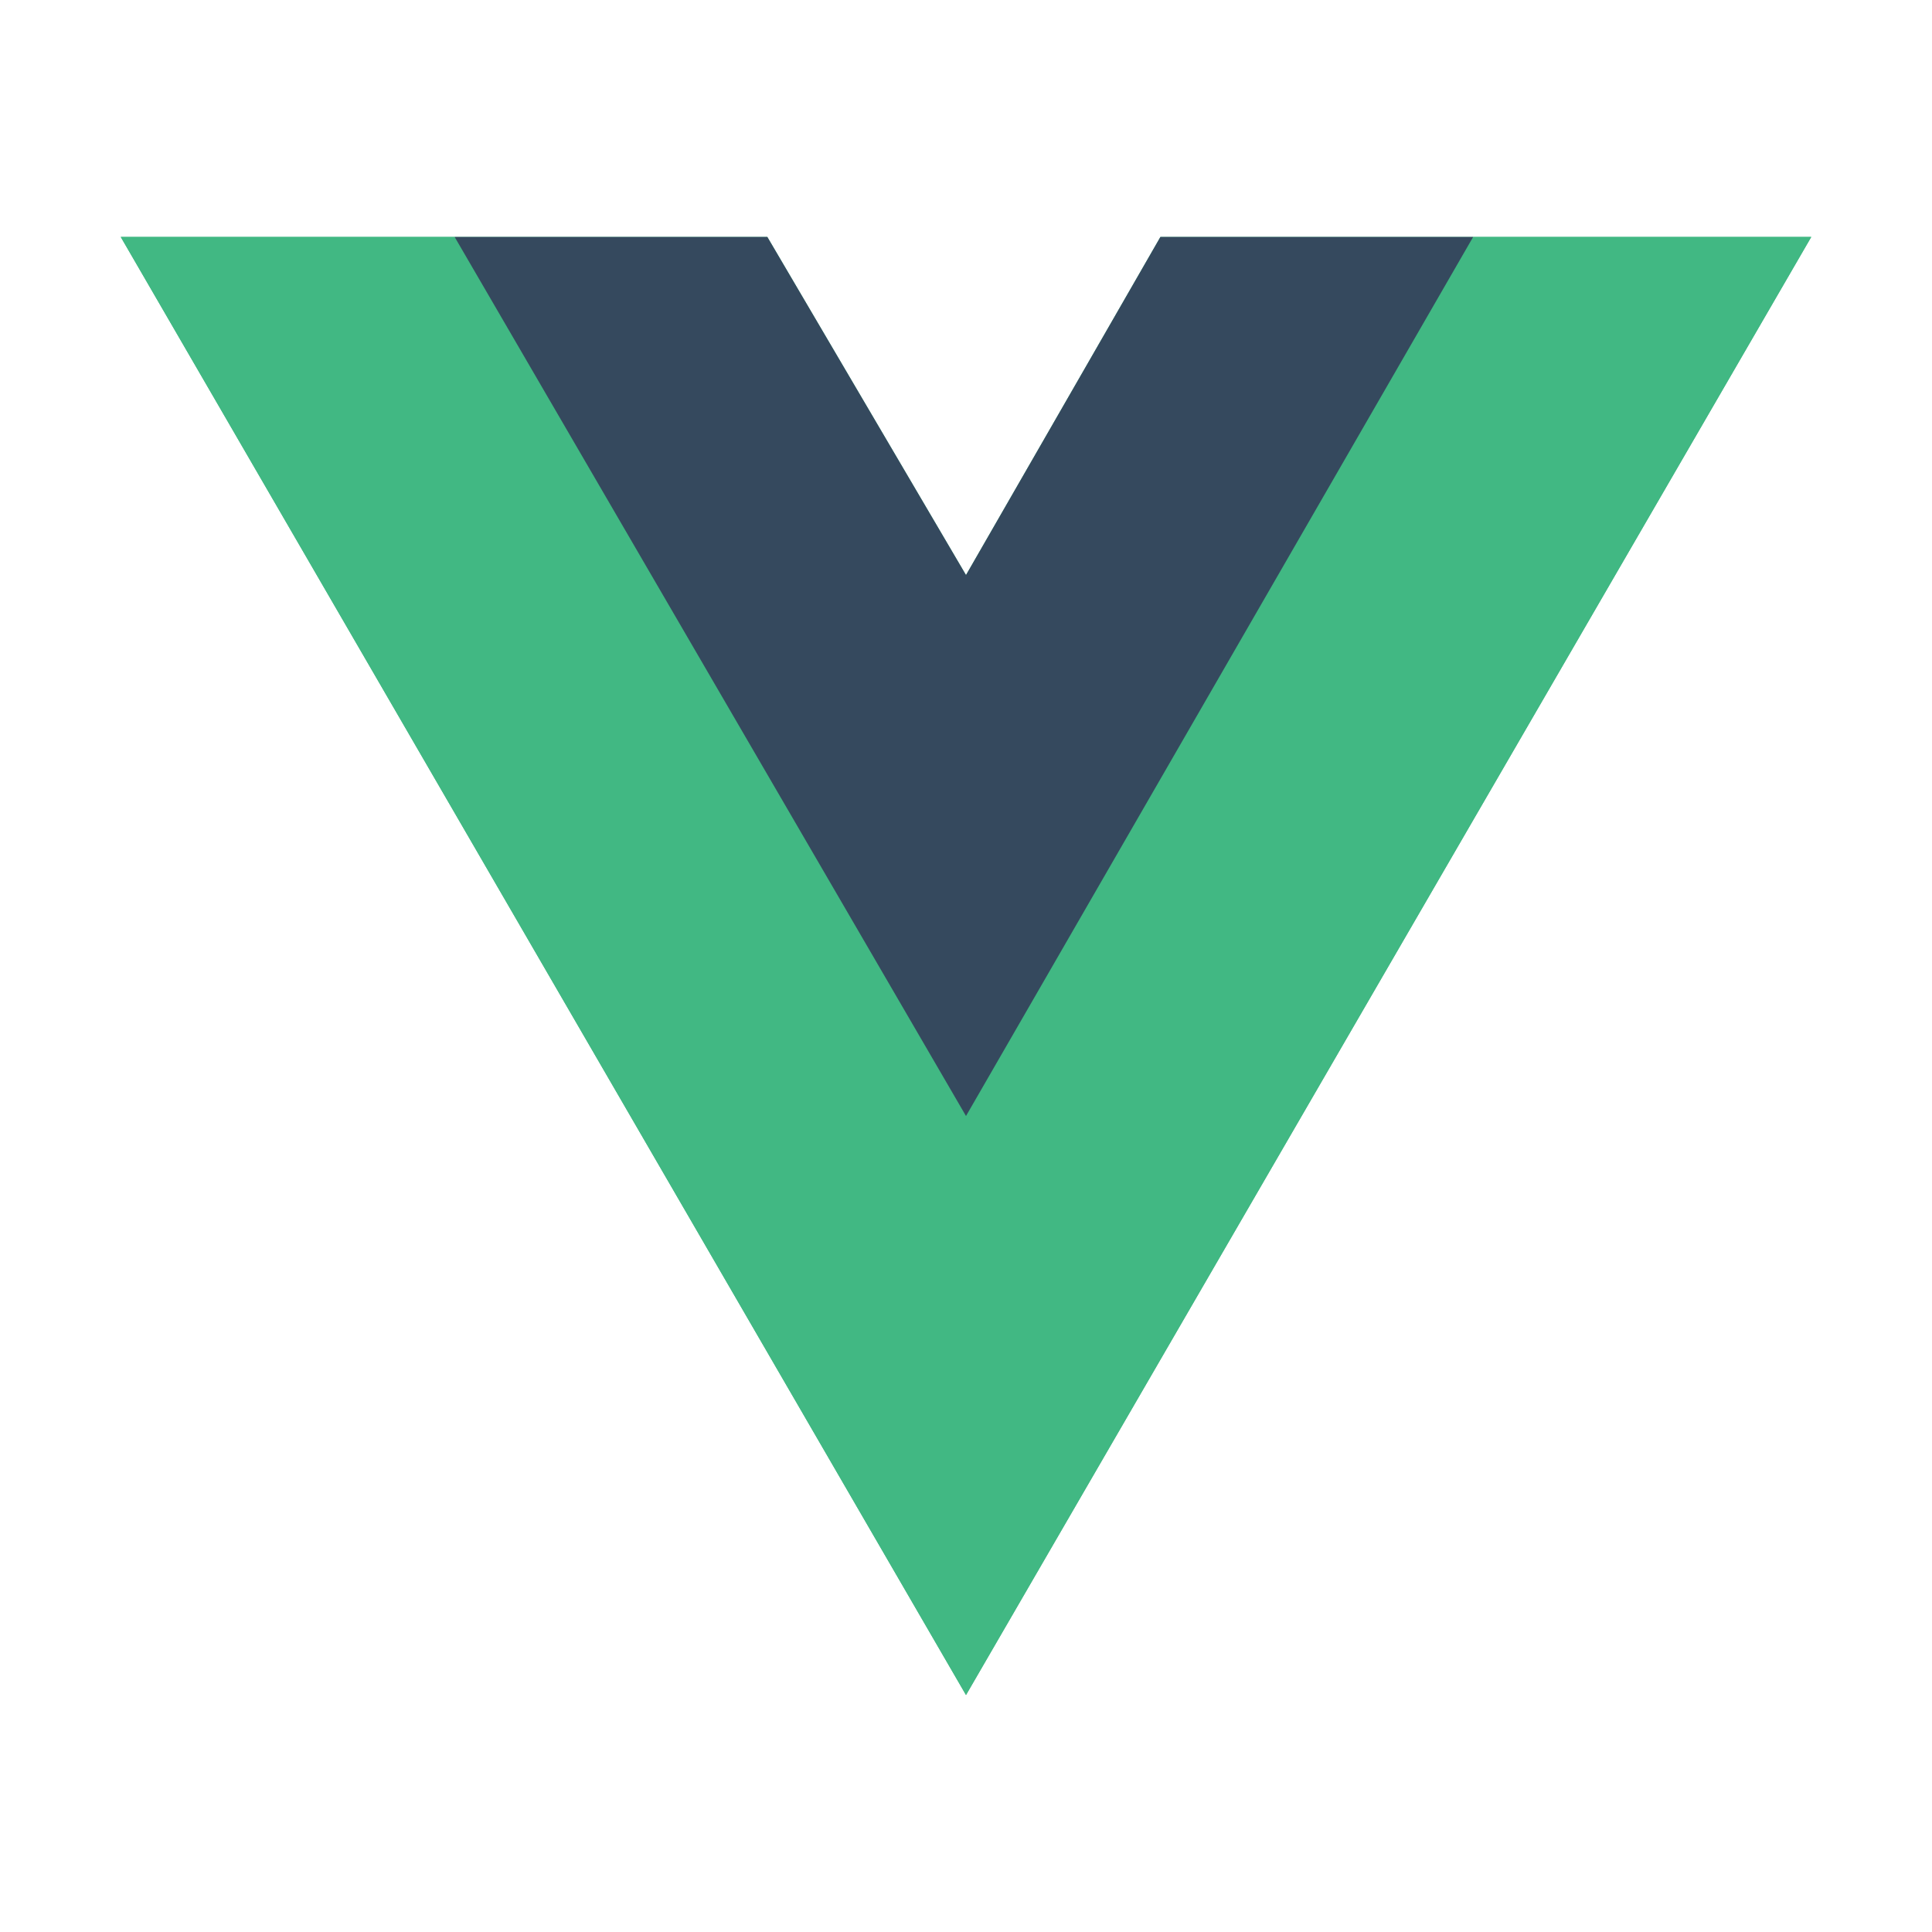
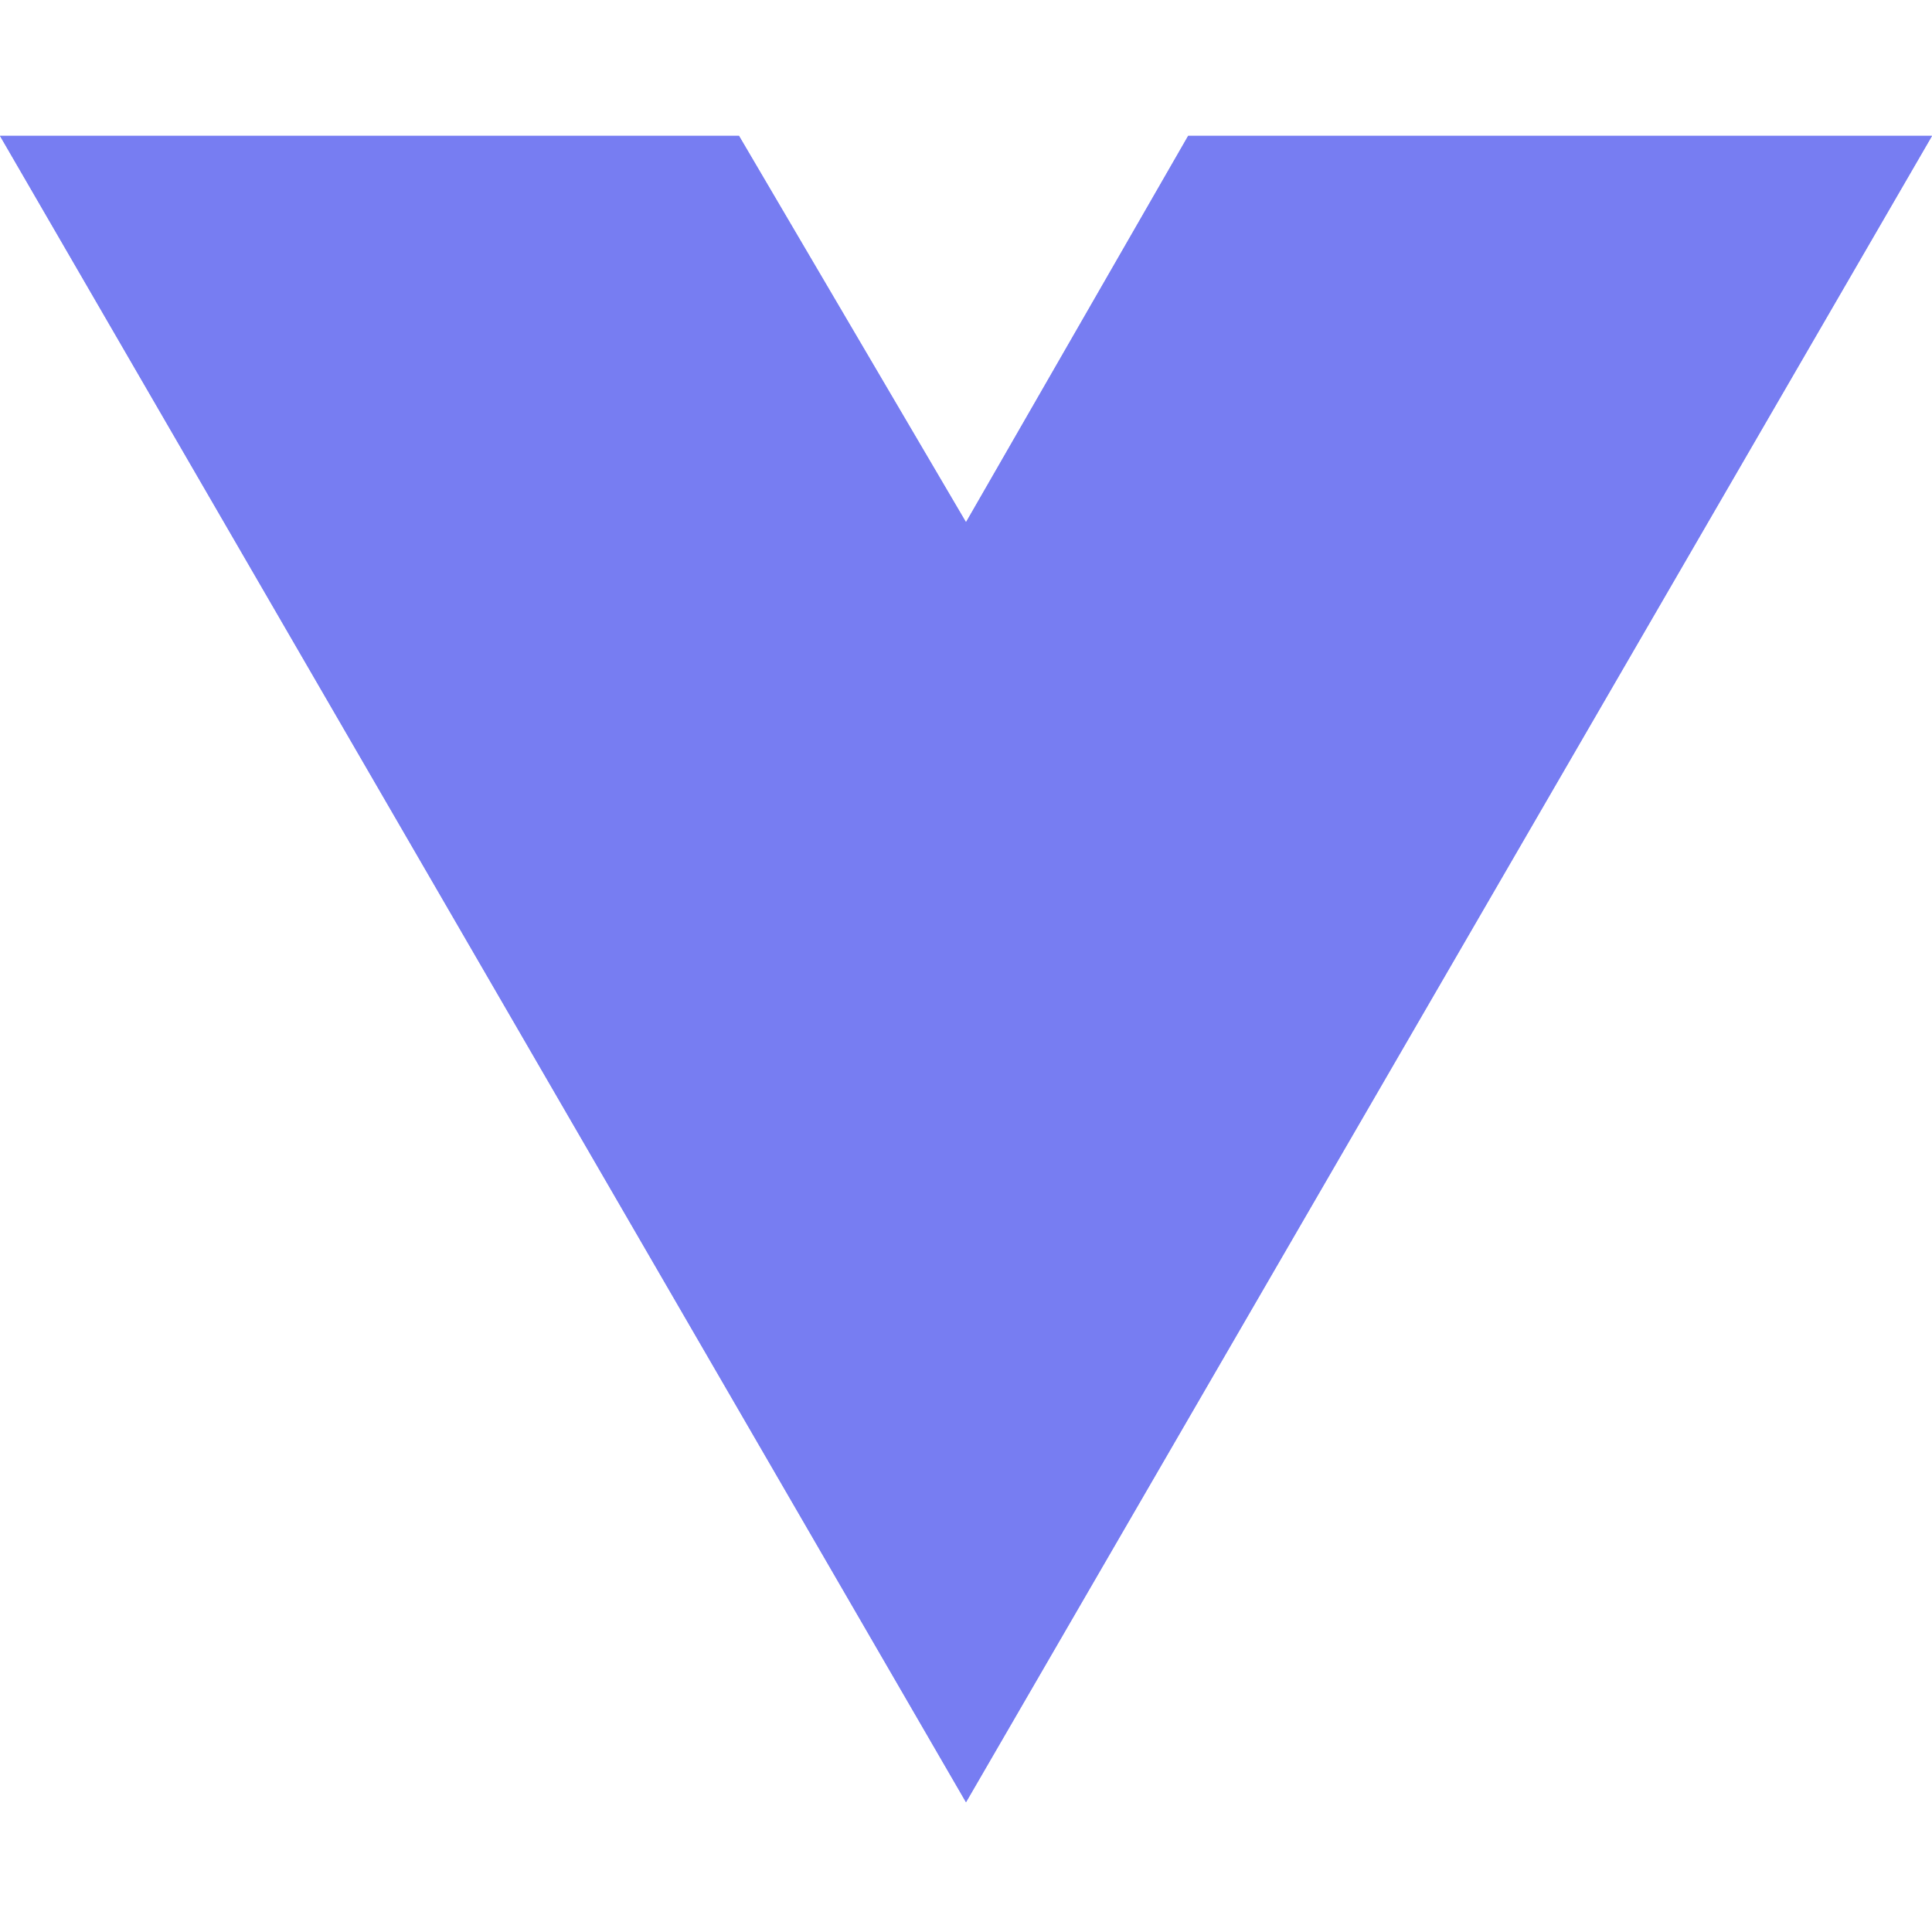
- <svg xmlns="http://www.w3.org/2000/svg" width="40" height="40" viewBox="0 0 40 40" fill="none">
-   <path d="M30.5 4.906H37.5L20 35.094L2.5 4.906H15.887L20 11.906L24.025 4.906H30.5Z" fill="#41B883" />
-   <path d="M2.5 4.906L20 35.094L37.5 4.906H30.5L20 23.019L9.412 4.906H2.5Z" fill="#41B883" />
-   <path d="M9.413 4.906L20 23.106L30.5 4.906H24.025L20 11.906L15.887 4.906H9.413Z" fill="#35495E" />
+ <svg xmlns="http://www.w3.org/2000/svg" width="50" height="50" viewBox="0 0 50 50" fill="none">
+   <path d="M40 3.516H50L25 46.641L0 3.516H9.875H19.125L25 13.516L30.75 3.516H40Z" fill="#777DF2" />
+   <path d="M0 3.516L25 46.641L50 3.516H40L25 29.391L9.875 3.516H0Z" fill="#777DF2" />
+   <path d="M9.875 3.516L25 29.516L40 3.516H30.75L25 13.516L19.125 3.516H9.875Z" fill="#777DF2" />
</svg>
